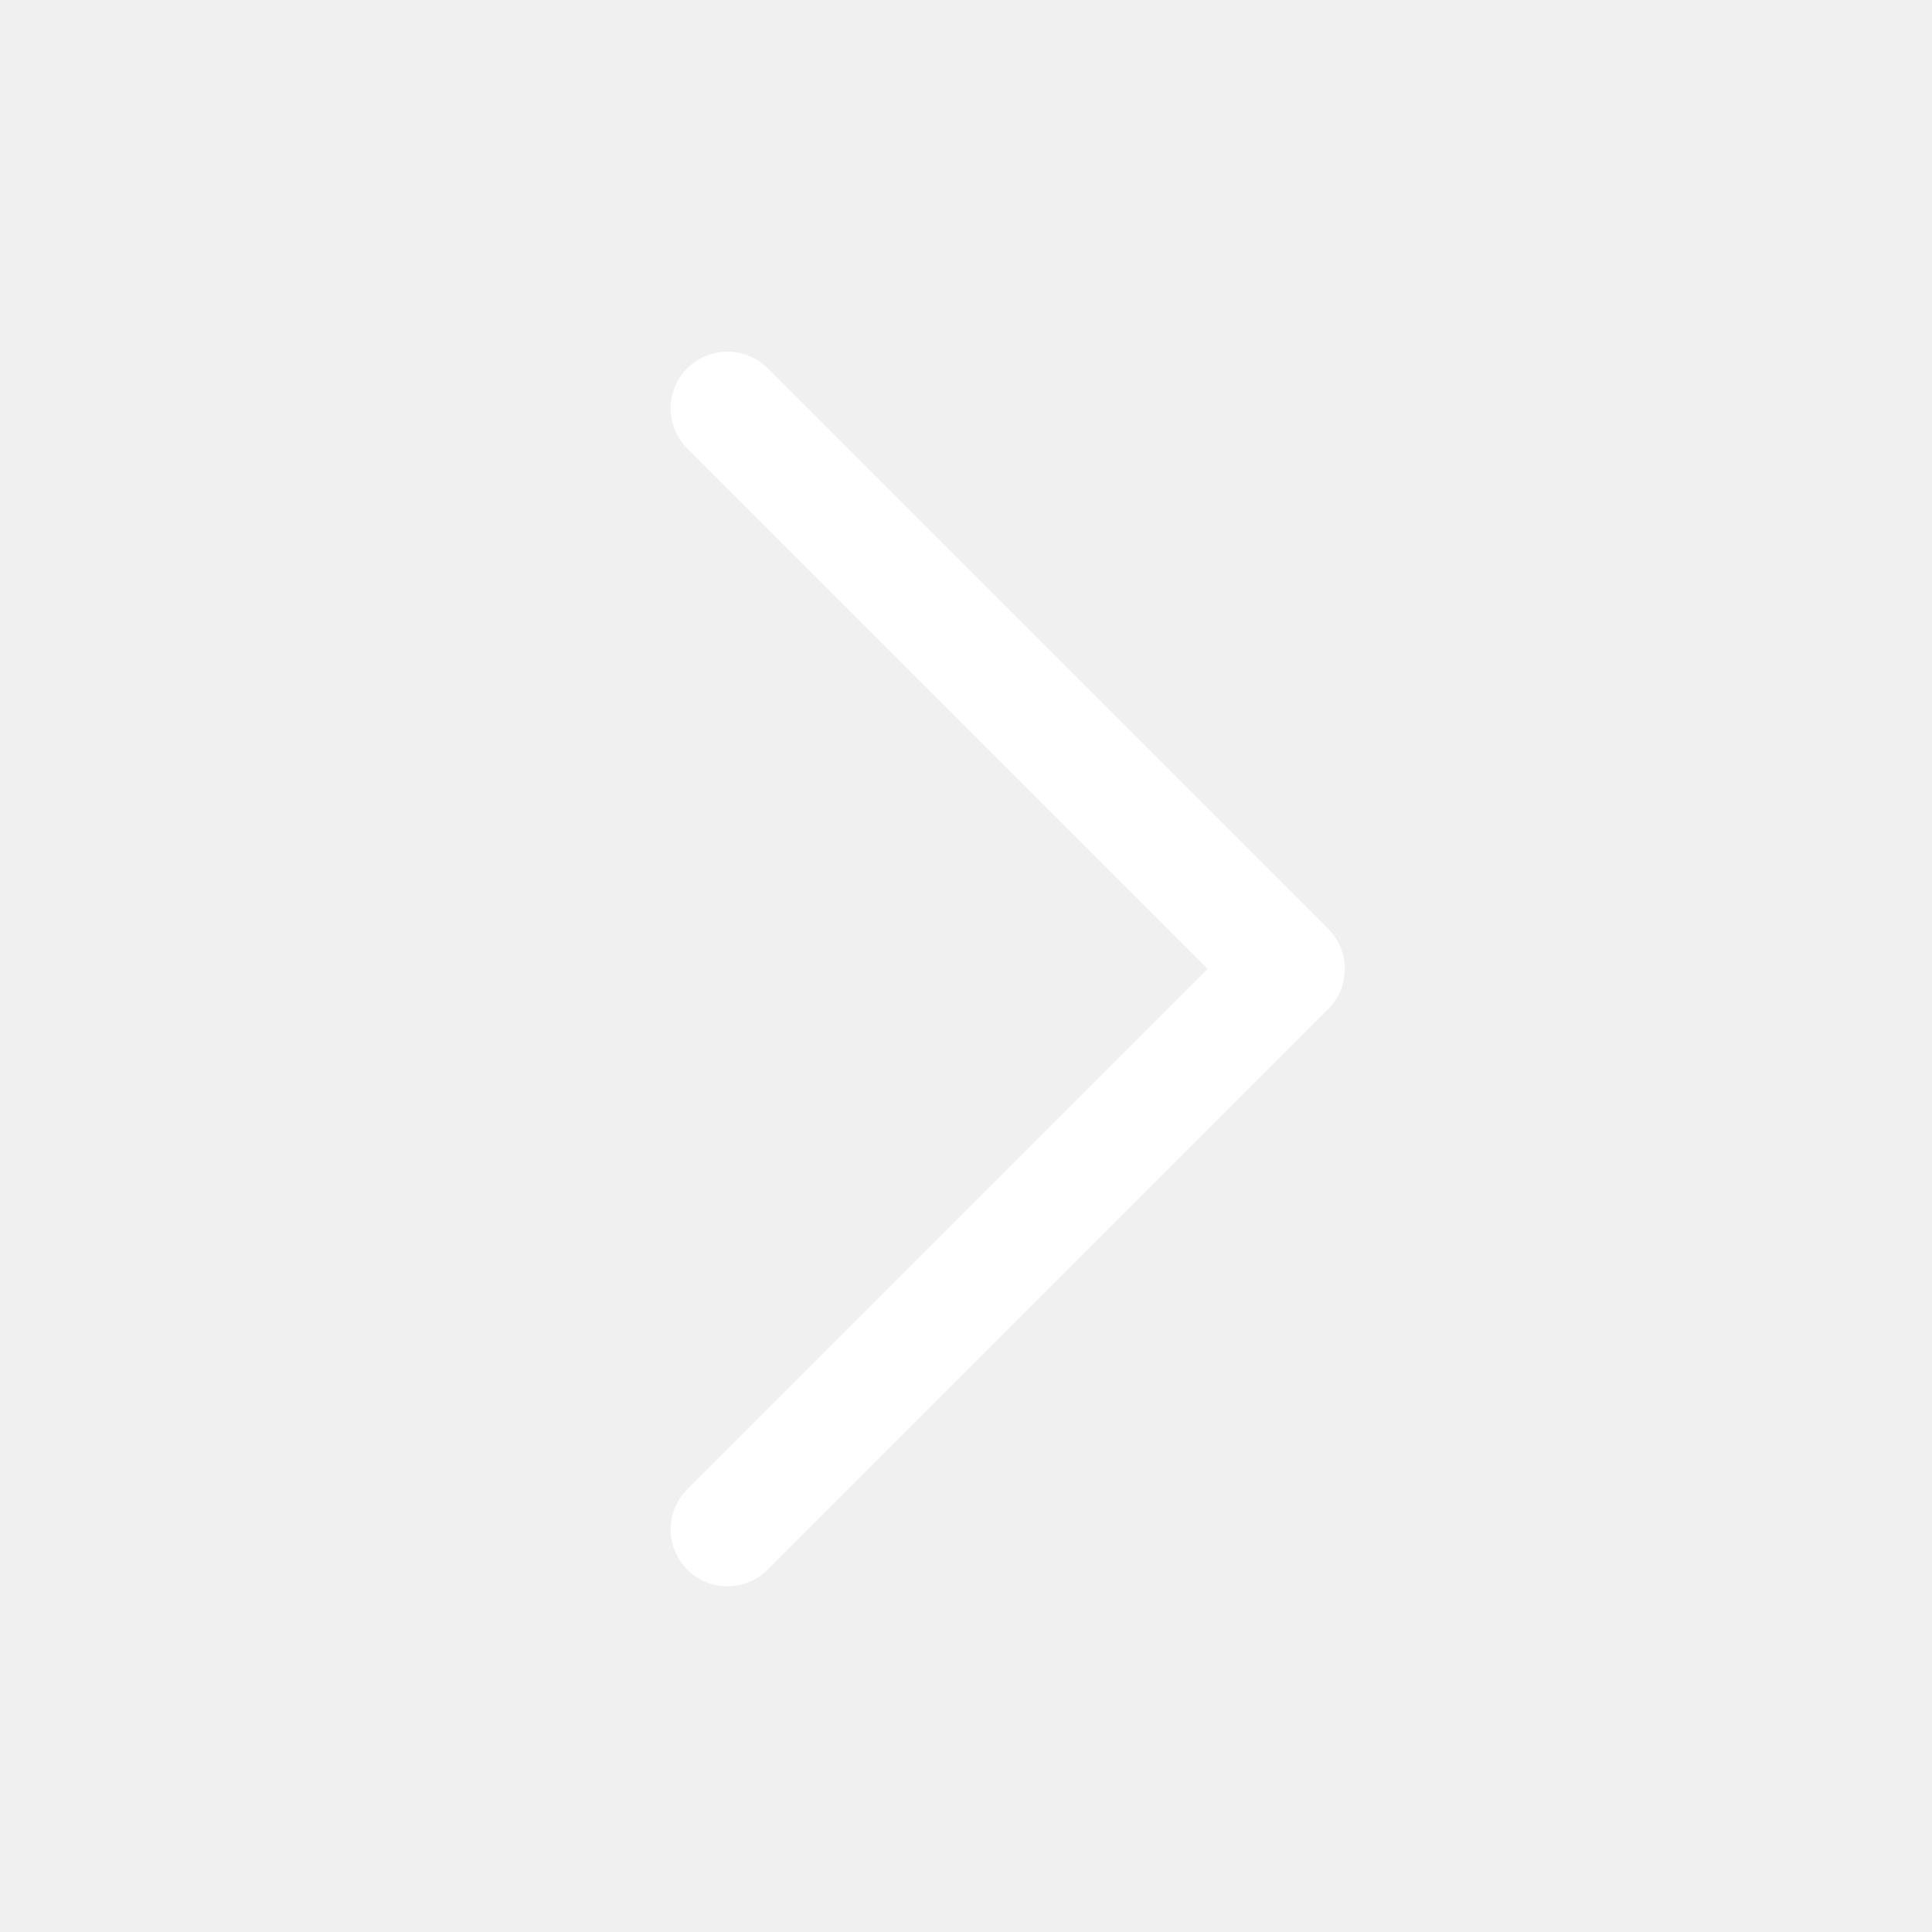
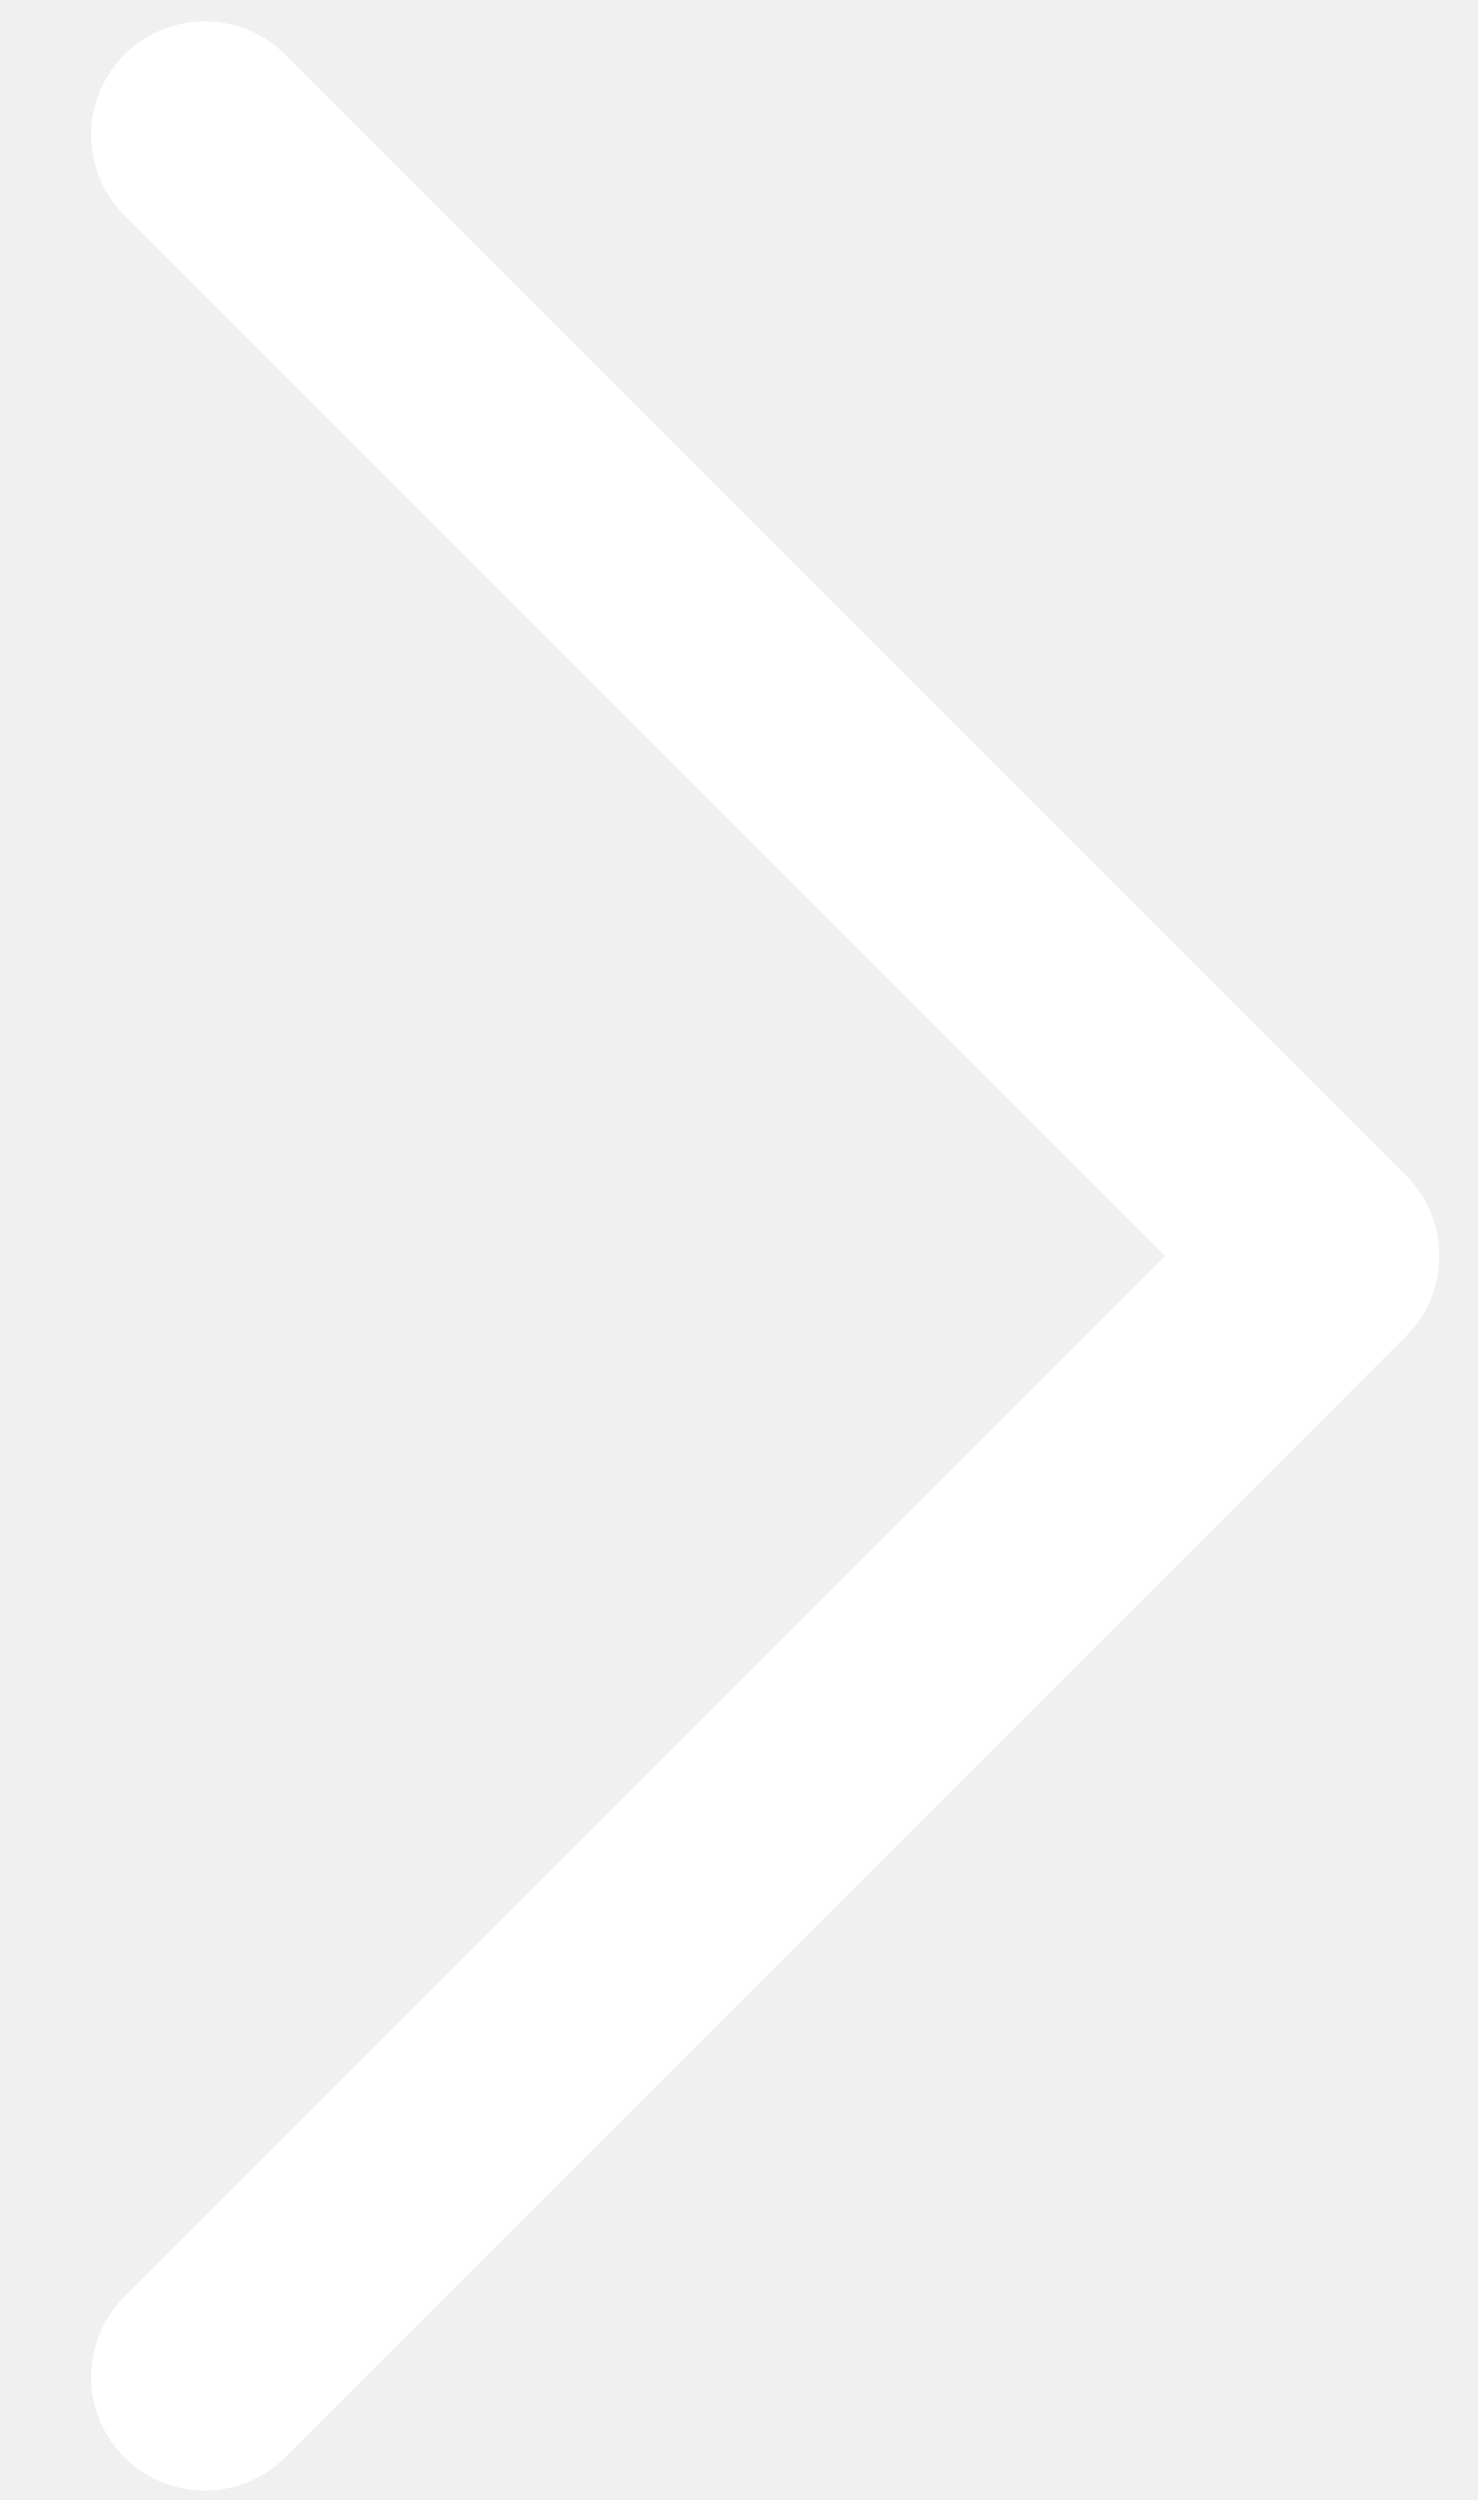
- <svg xmlns="http://www.w3.org/2000/svg" width="34" height="34" viewBox="0 0 34 34" fill="none">
-   <path d="M12.802 26.917L22.666 17.052L12.802 7.188" stroke="white" stroke-width="2" stroke-linecap="round" stroke-linejoin="round" />
+ <svg xmlns="http://www.w3.org/2000/svg" width="13" height="22" viewBox="0 0 13 22" fill="none">
+   <path d="M1.802 20.917L11.666 11.052L1.802 1.188" stroke="white" stroke-width="2" stroke-linecap="round" stroke-linejoin="round" />
</svg>
